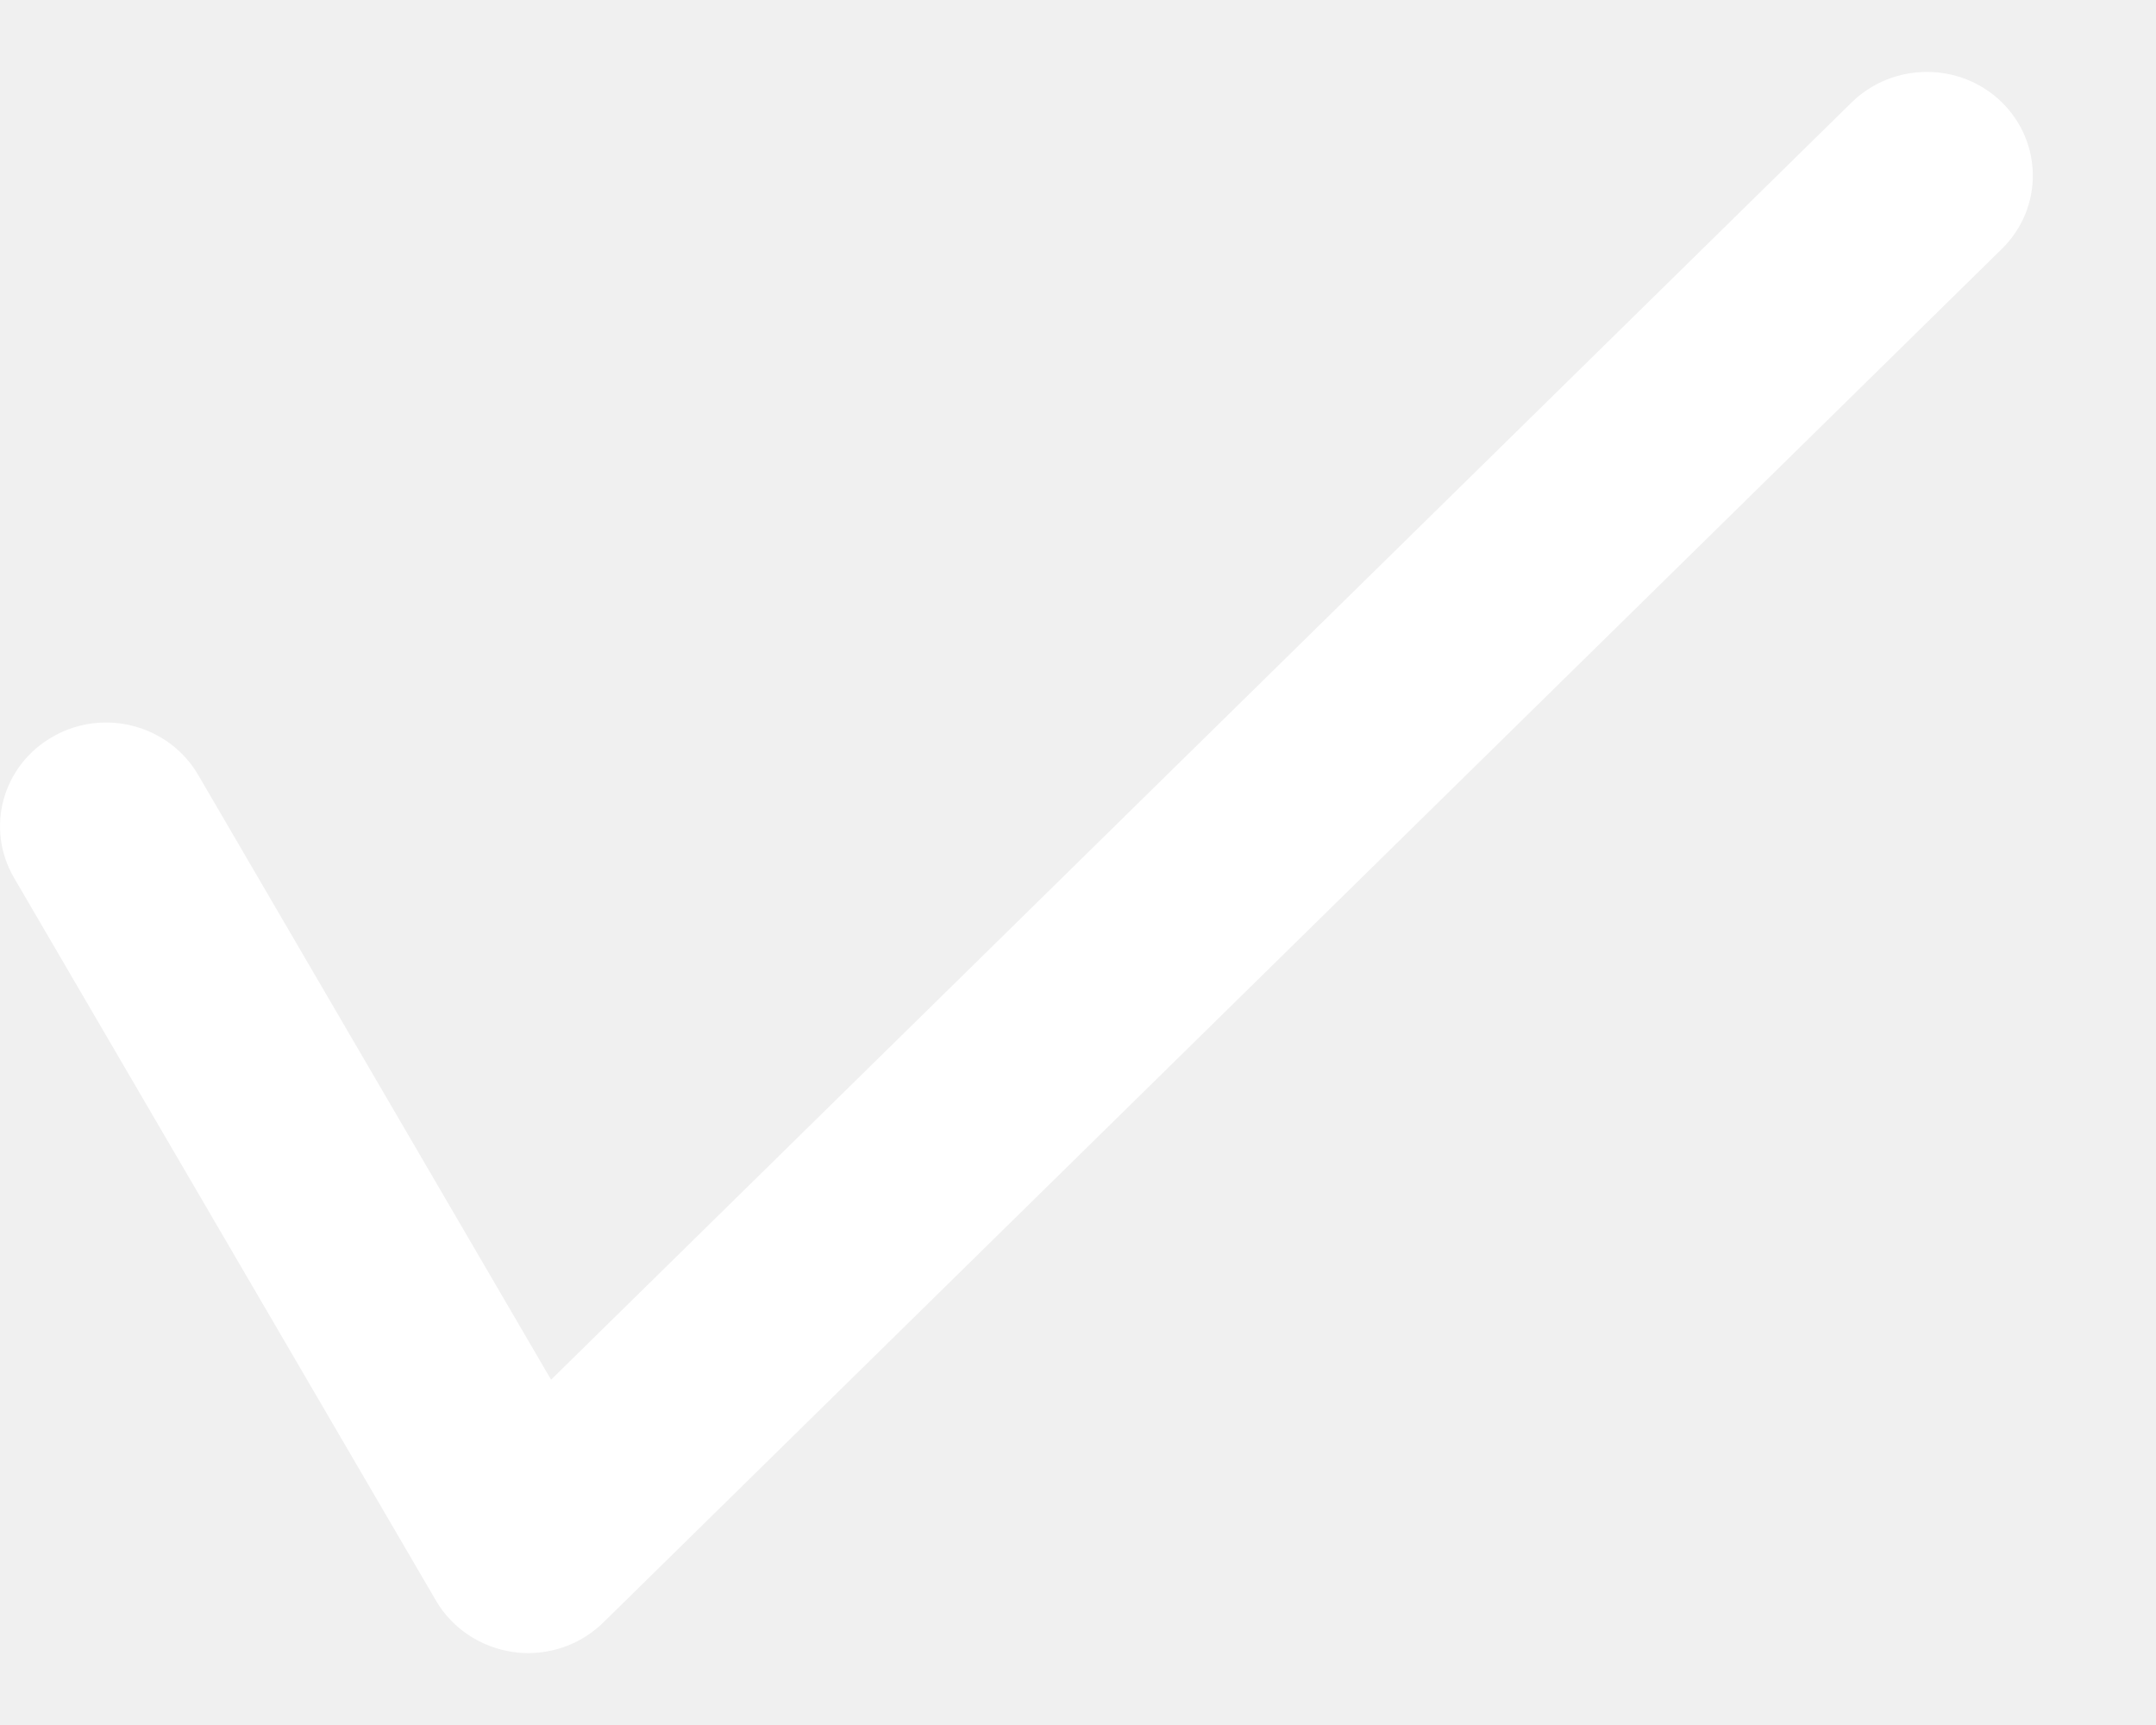
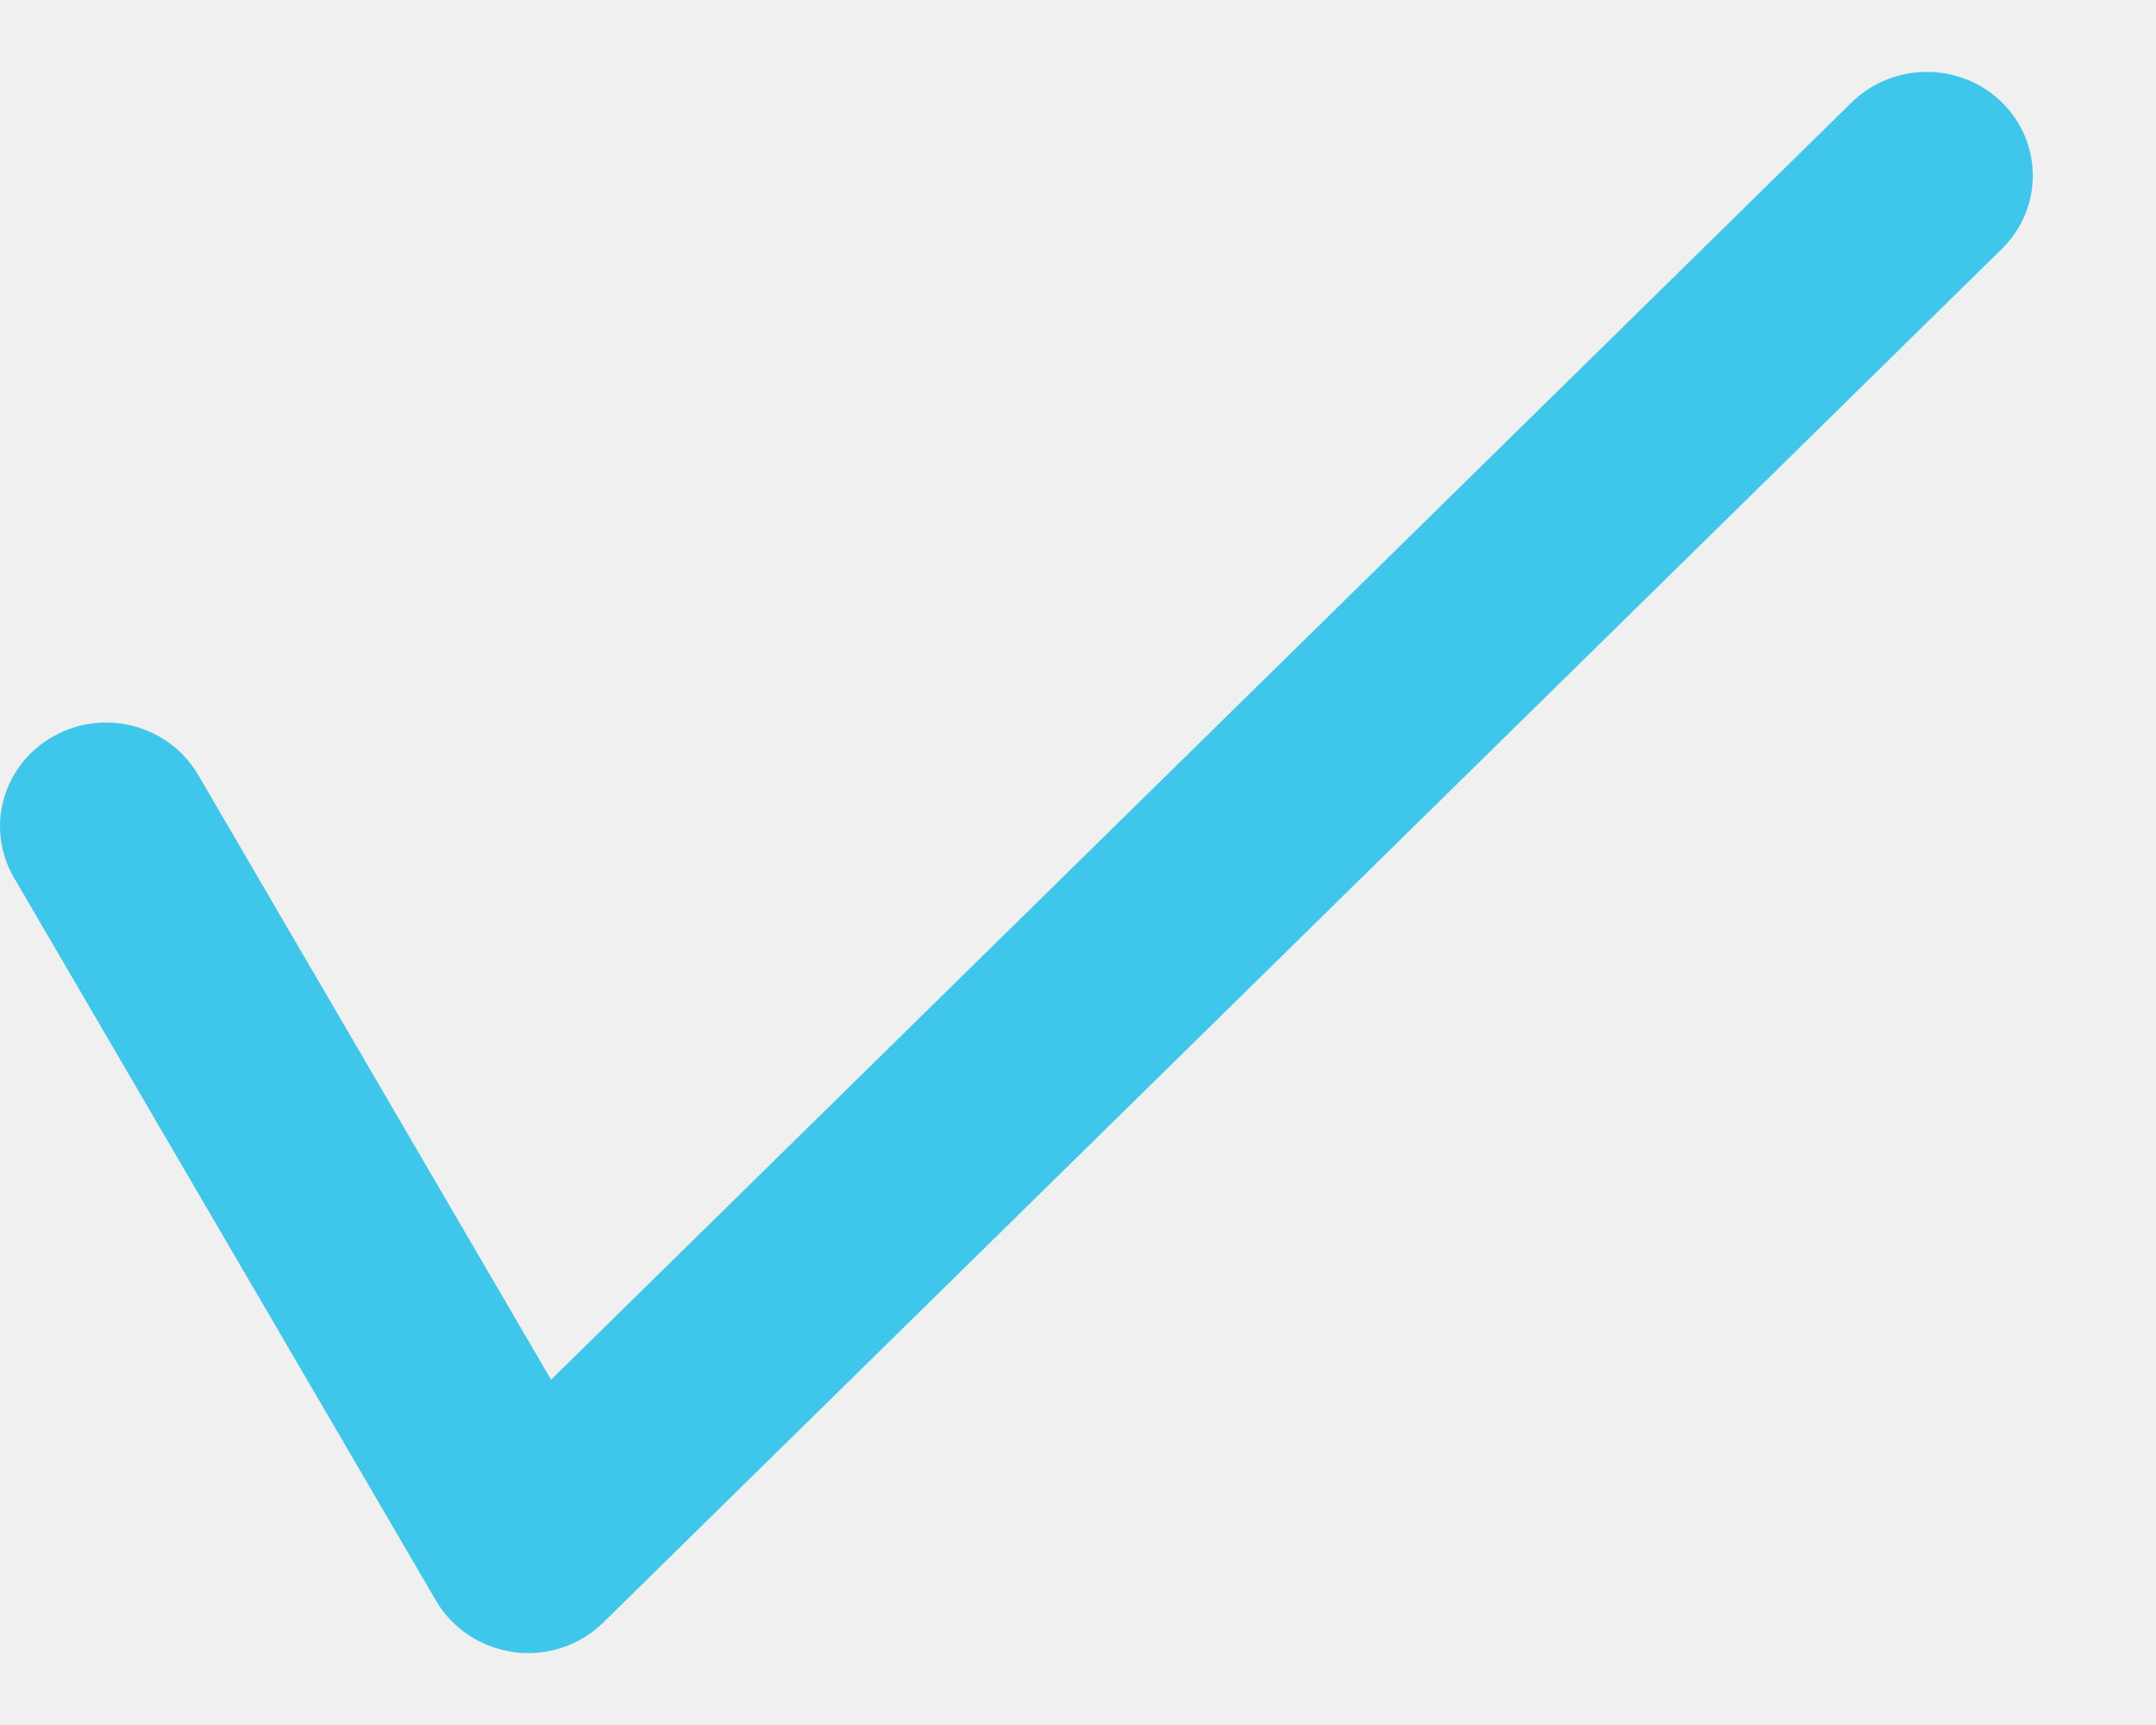
<svg xmlns="http://www.w3.org/2000/svg" xmlns:xlink="http://www.w3.org/1999/xlink" width="15px" height="12px" viewBox="0 0 15 12" version="1.1">
  <defs>
    <path d="M3.673,11 C3.64,11 3.609,10.998 3.576,10.993 C3.347,10.962 3.148,10.83 3.034,10.636 L0.098,5.607 C-0.105,5.26 0.018,4.82 0.372,4.622 C0.726,4.423 1.176,4.544 1.379,4.891 L3.834,9.098 L12.883,0.212 C13.171,-0.069 13.637,-0.071 13.926,0.21 C14.214,0.492 14.216,0.948 13.928,1.231 L4.23,10.755 L4.195,10.789 C4.055,10.926 3.867,11 3.673,11 Z" id="path-1" />
  </defs>
  <g id="页面-1" stroke="none" stroke-width="1" fill="none" fill-rule="evenodd">
    <g id="选择链" transform="translate(-1865, -214)">
      <g id="Icon/Check-circle" transform="translate(1865, 214.5)">
        <mask id="mask-2" fill="white">
          <use xlink:href="#path-1" />
        </mask>
-         <use id="Mask" fill="#fff" fill-rule="nonzero" xlink:href="#path-1" />
+         <use id="Mask" fill="#3ec7eb" fill-rule="nonzero" xlink:href="#path-1" />
      </g>
    </g>
  </g>
</svg>
